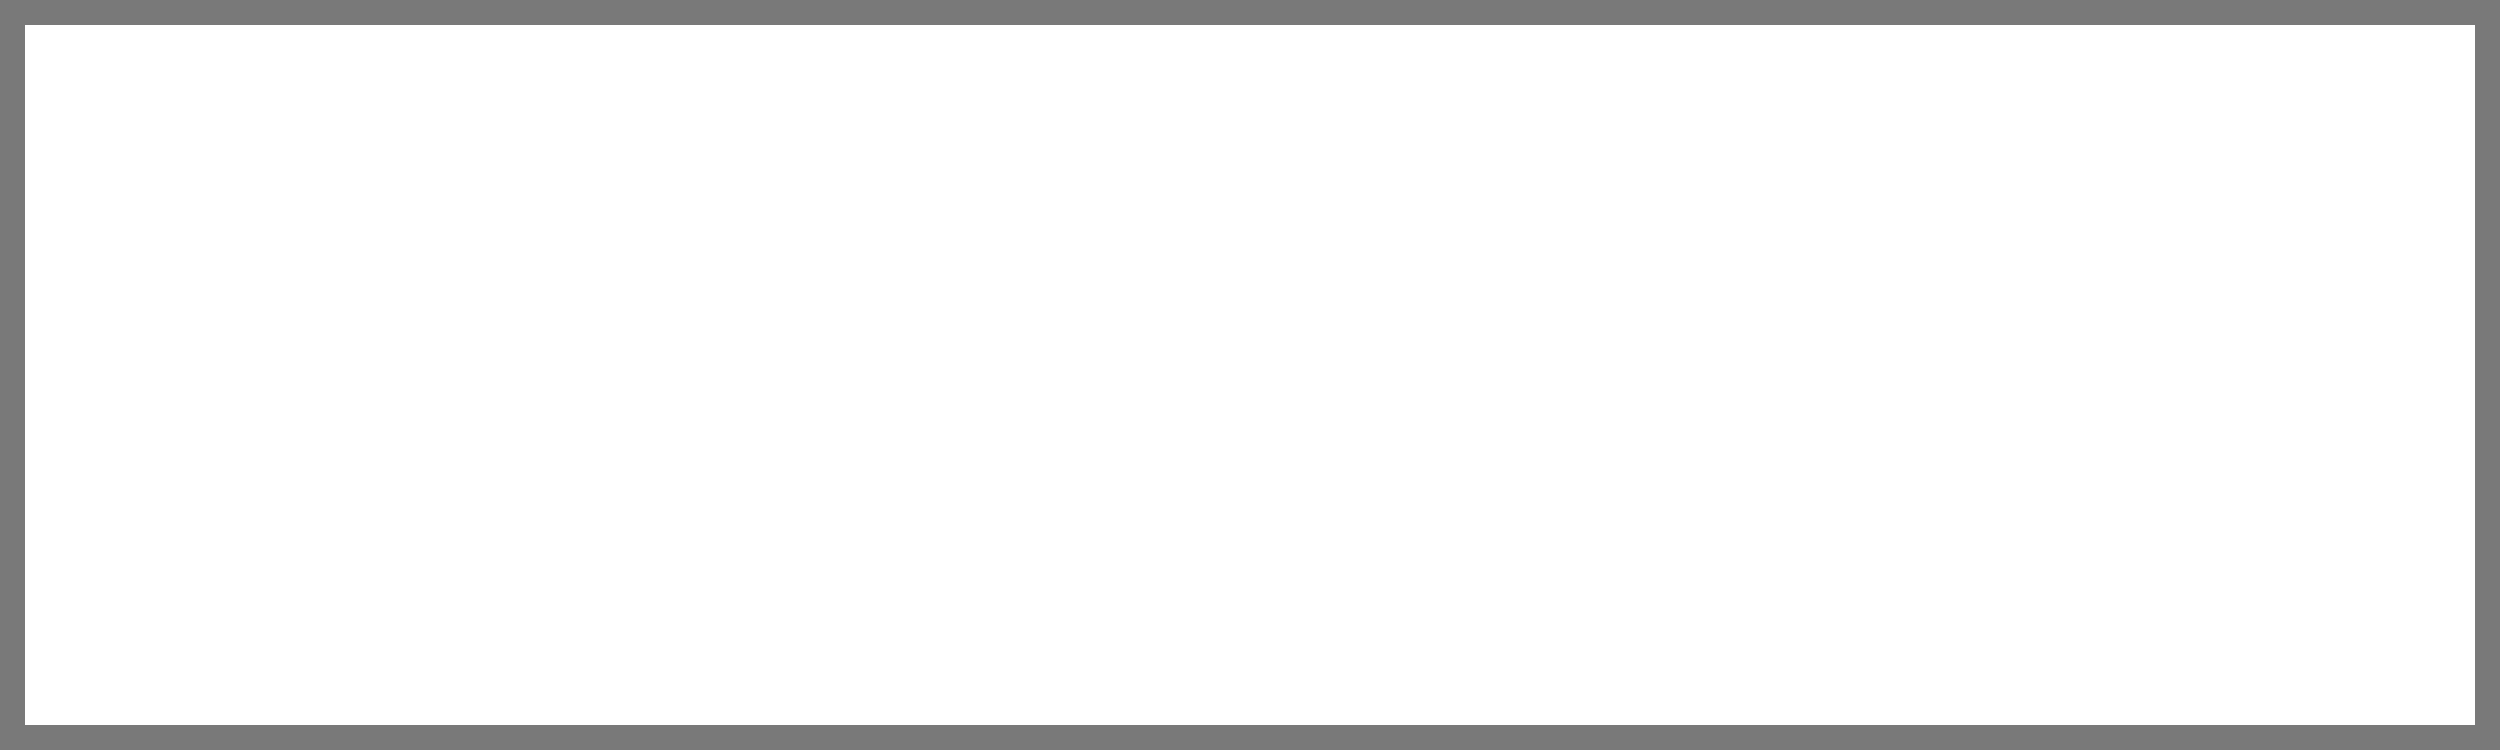
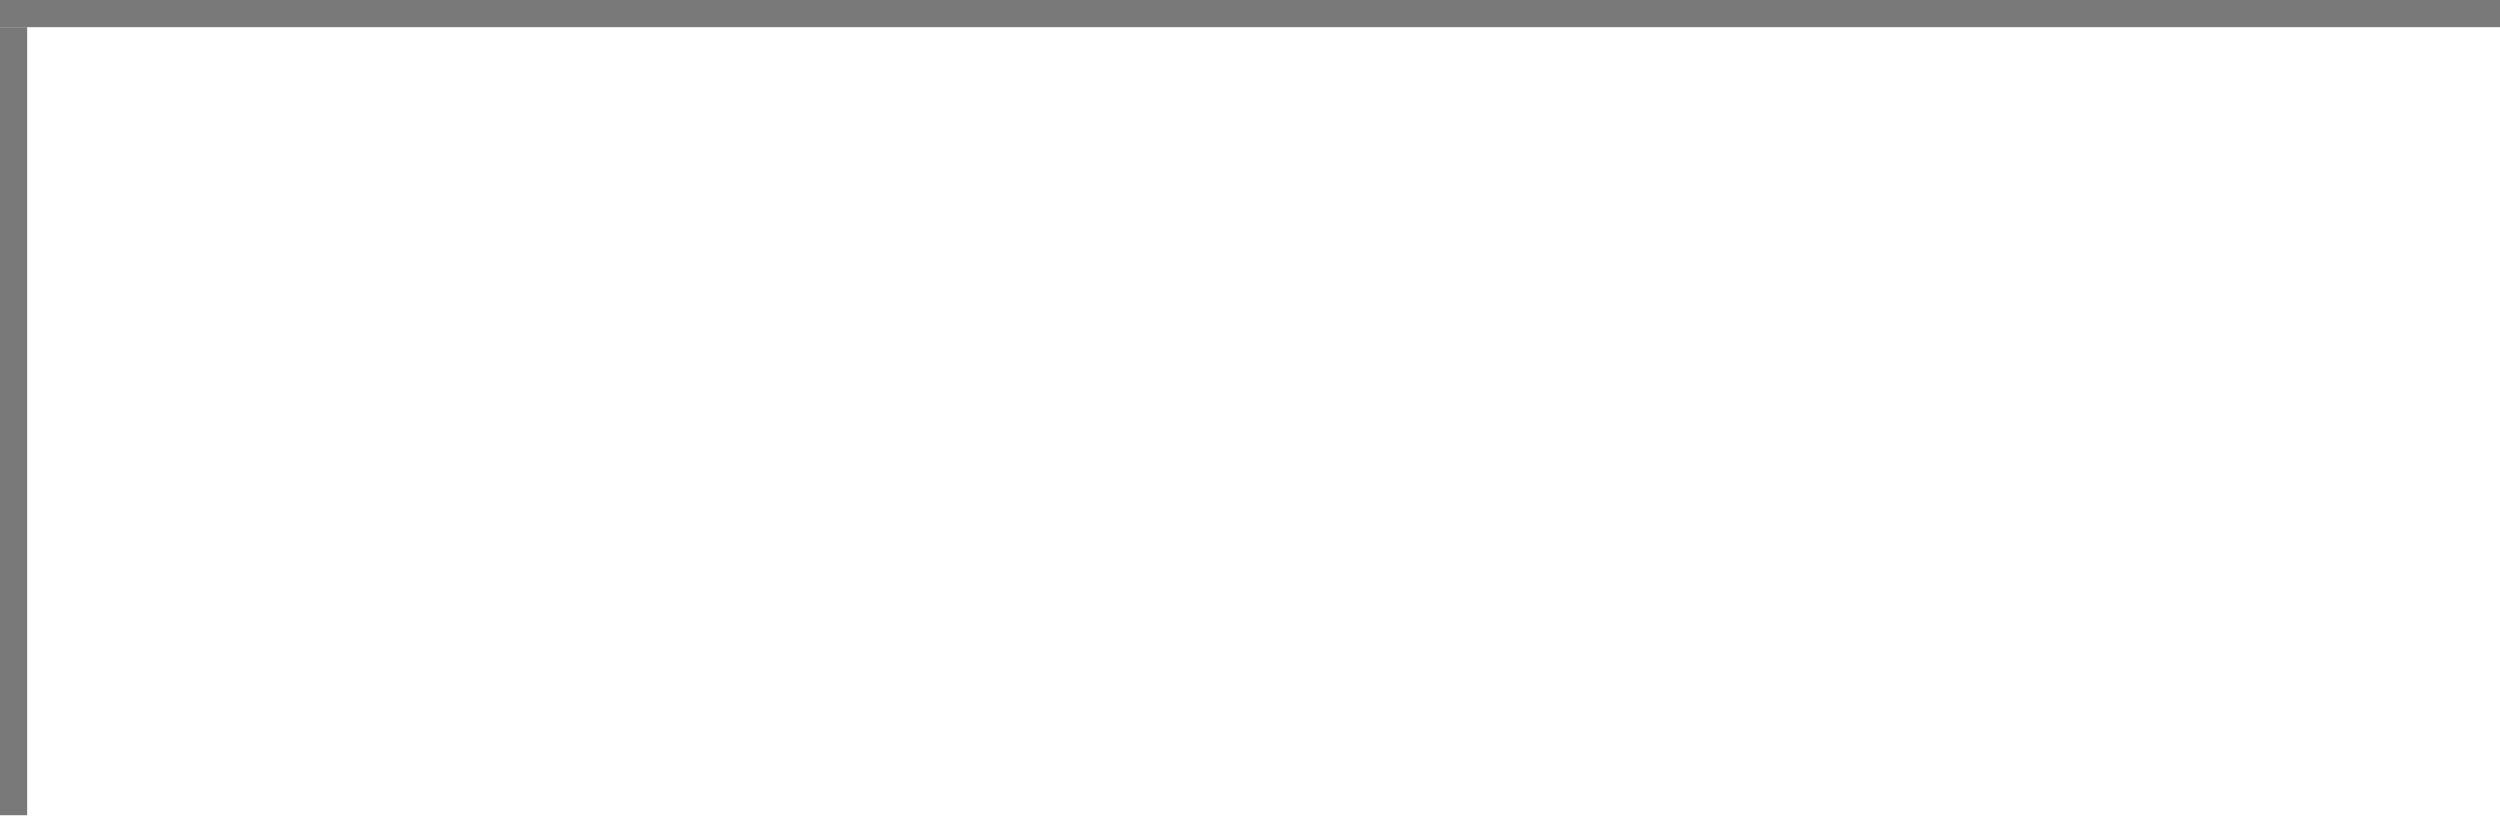
- <svg xmlns="http://www.w3.org/2000/svg" version="1.1" width="100px" height="30px" viewBox="500 64 100 30">
-   <path d="M 1 1  L 99 1  L 99 29  L 1 29  L 1 1  Z " fill-rule="nonzero" fill="rgba(255, 255, 255, 1)" stroke="none" transform="matrix(1 0 0 1 500 64 )" class="fill" />
-   <path d="M 0.5 1  L 0.5 29  " stroke-width="1" stroke-dasharray="0" stroke="rgba(121, 121, 121, 1)" fill="none" transform="matrix(1 0 0 1 500 64 )" class="stroke" />
-   <path d="M 0 0.5  L 100 0.5  " stroke-width="1" stroke-dasharray="0" stroke="rgba(121, 121, 121, 1)" fill="none" transform="matrix(1 0 0 1 500 64 )" class="stroke" />
-   <path d="M 99.5 1  L 99.5 29  " stroke-width="1" stroke-dasharray="0" stroke="rgba(121, 121, 121, 1)" fill="none" transform="matrix(1 0 0 1 500 64 )" class="stroke" />
-   <path d="M 0 29.5  L 100 29.5  " stroke-width="1" stroke-dasharray="0" stroke="rgba(121, 121, 121, 1)" fill="none" transform="matrix(1 0 0 1 500 64 )" class="stroke" />
+ <svg xmlns="http://www.w3.org/2000/svg" version="1.1" width="92px" height="30px" viewBox="311 0 92 30">
+   <path d="M 1 1  L 92 1  L 92 30  L 1 30  L 1 1  Z " fill-rule="nonzero" fill="rgba(255, 255, 255, 1)" stroke="none" transform="matrix(1 0 0 1 311 0 )" class="fill" />
+   <path d="M 0.5 1  L 0.5 30  " stroke-width="1" stroke-dasharray="0" stroke="rgba(121, 121, 121, 1)" fill="none" transform="matrix(1 0 0 1 311 0 )" class="stroke" />
+   <path d="M 0 0.5  L 92 0.5  " stroke-width="1" stroke-dasharray="0" stroke="rgba(121, 121, 121, 1)" fill="none" transform="matrix(1 0 0 1 311 0 )" class="stroke" />
</svg>
